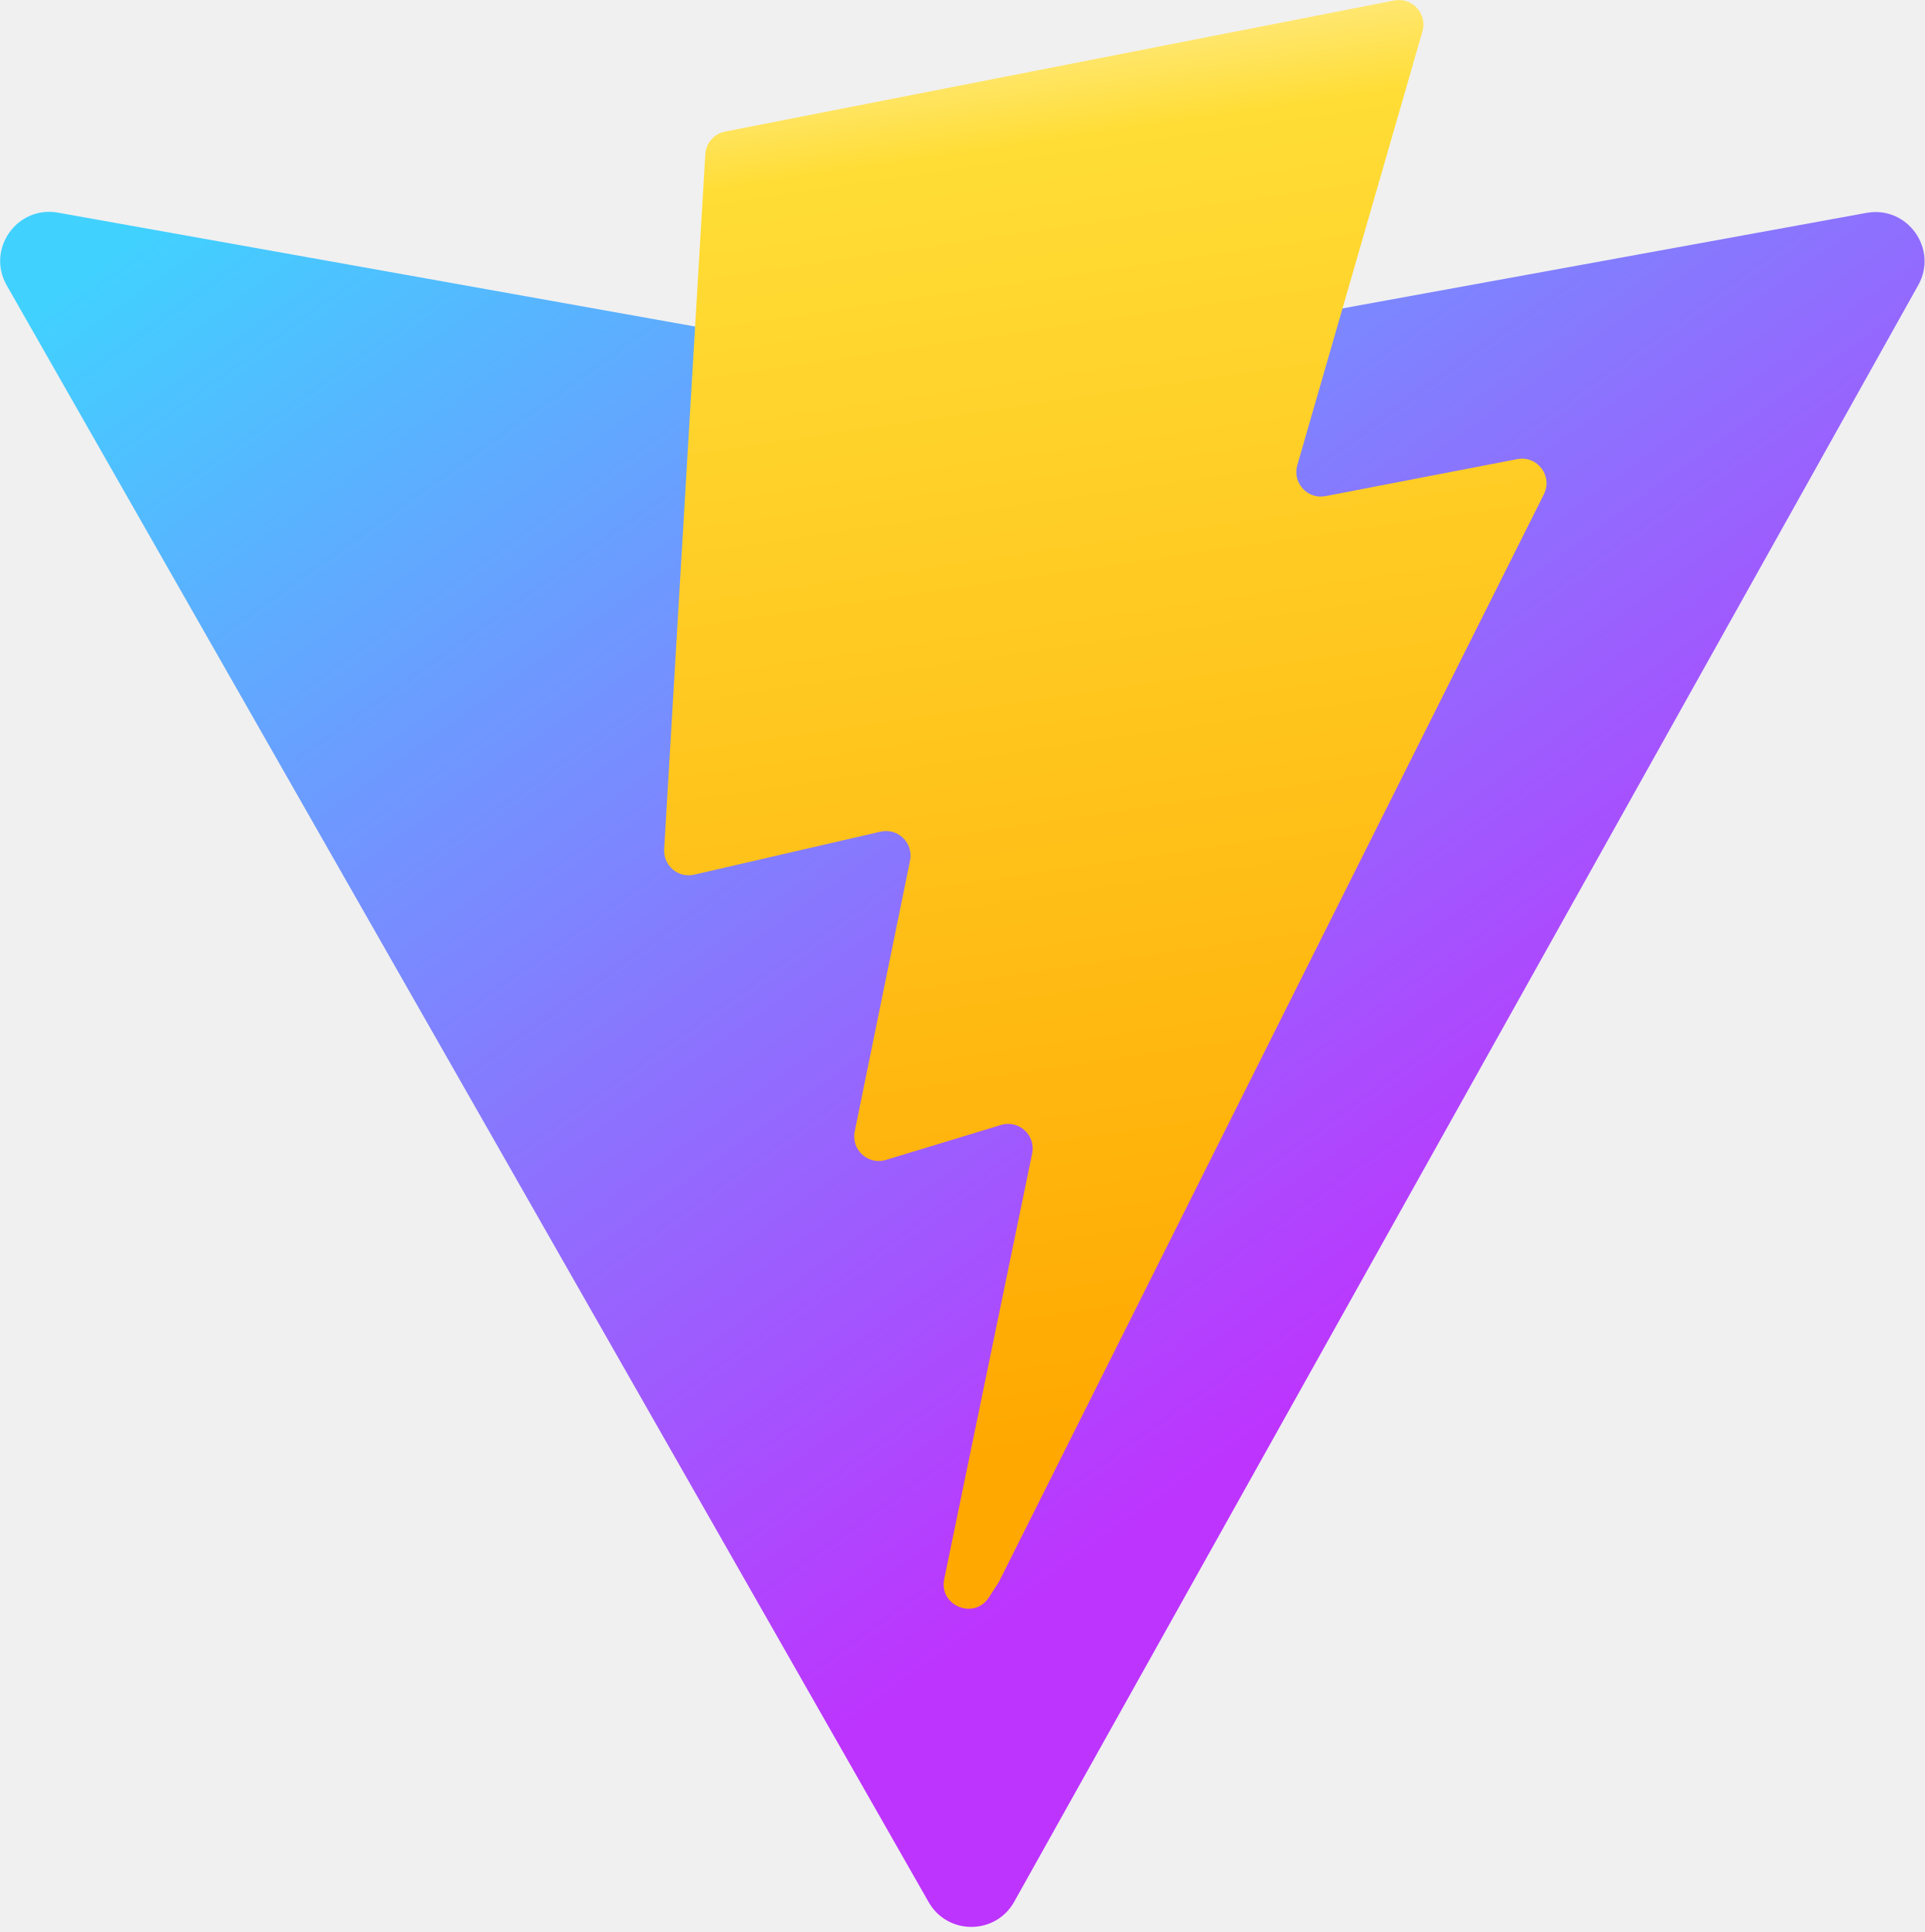
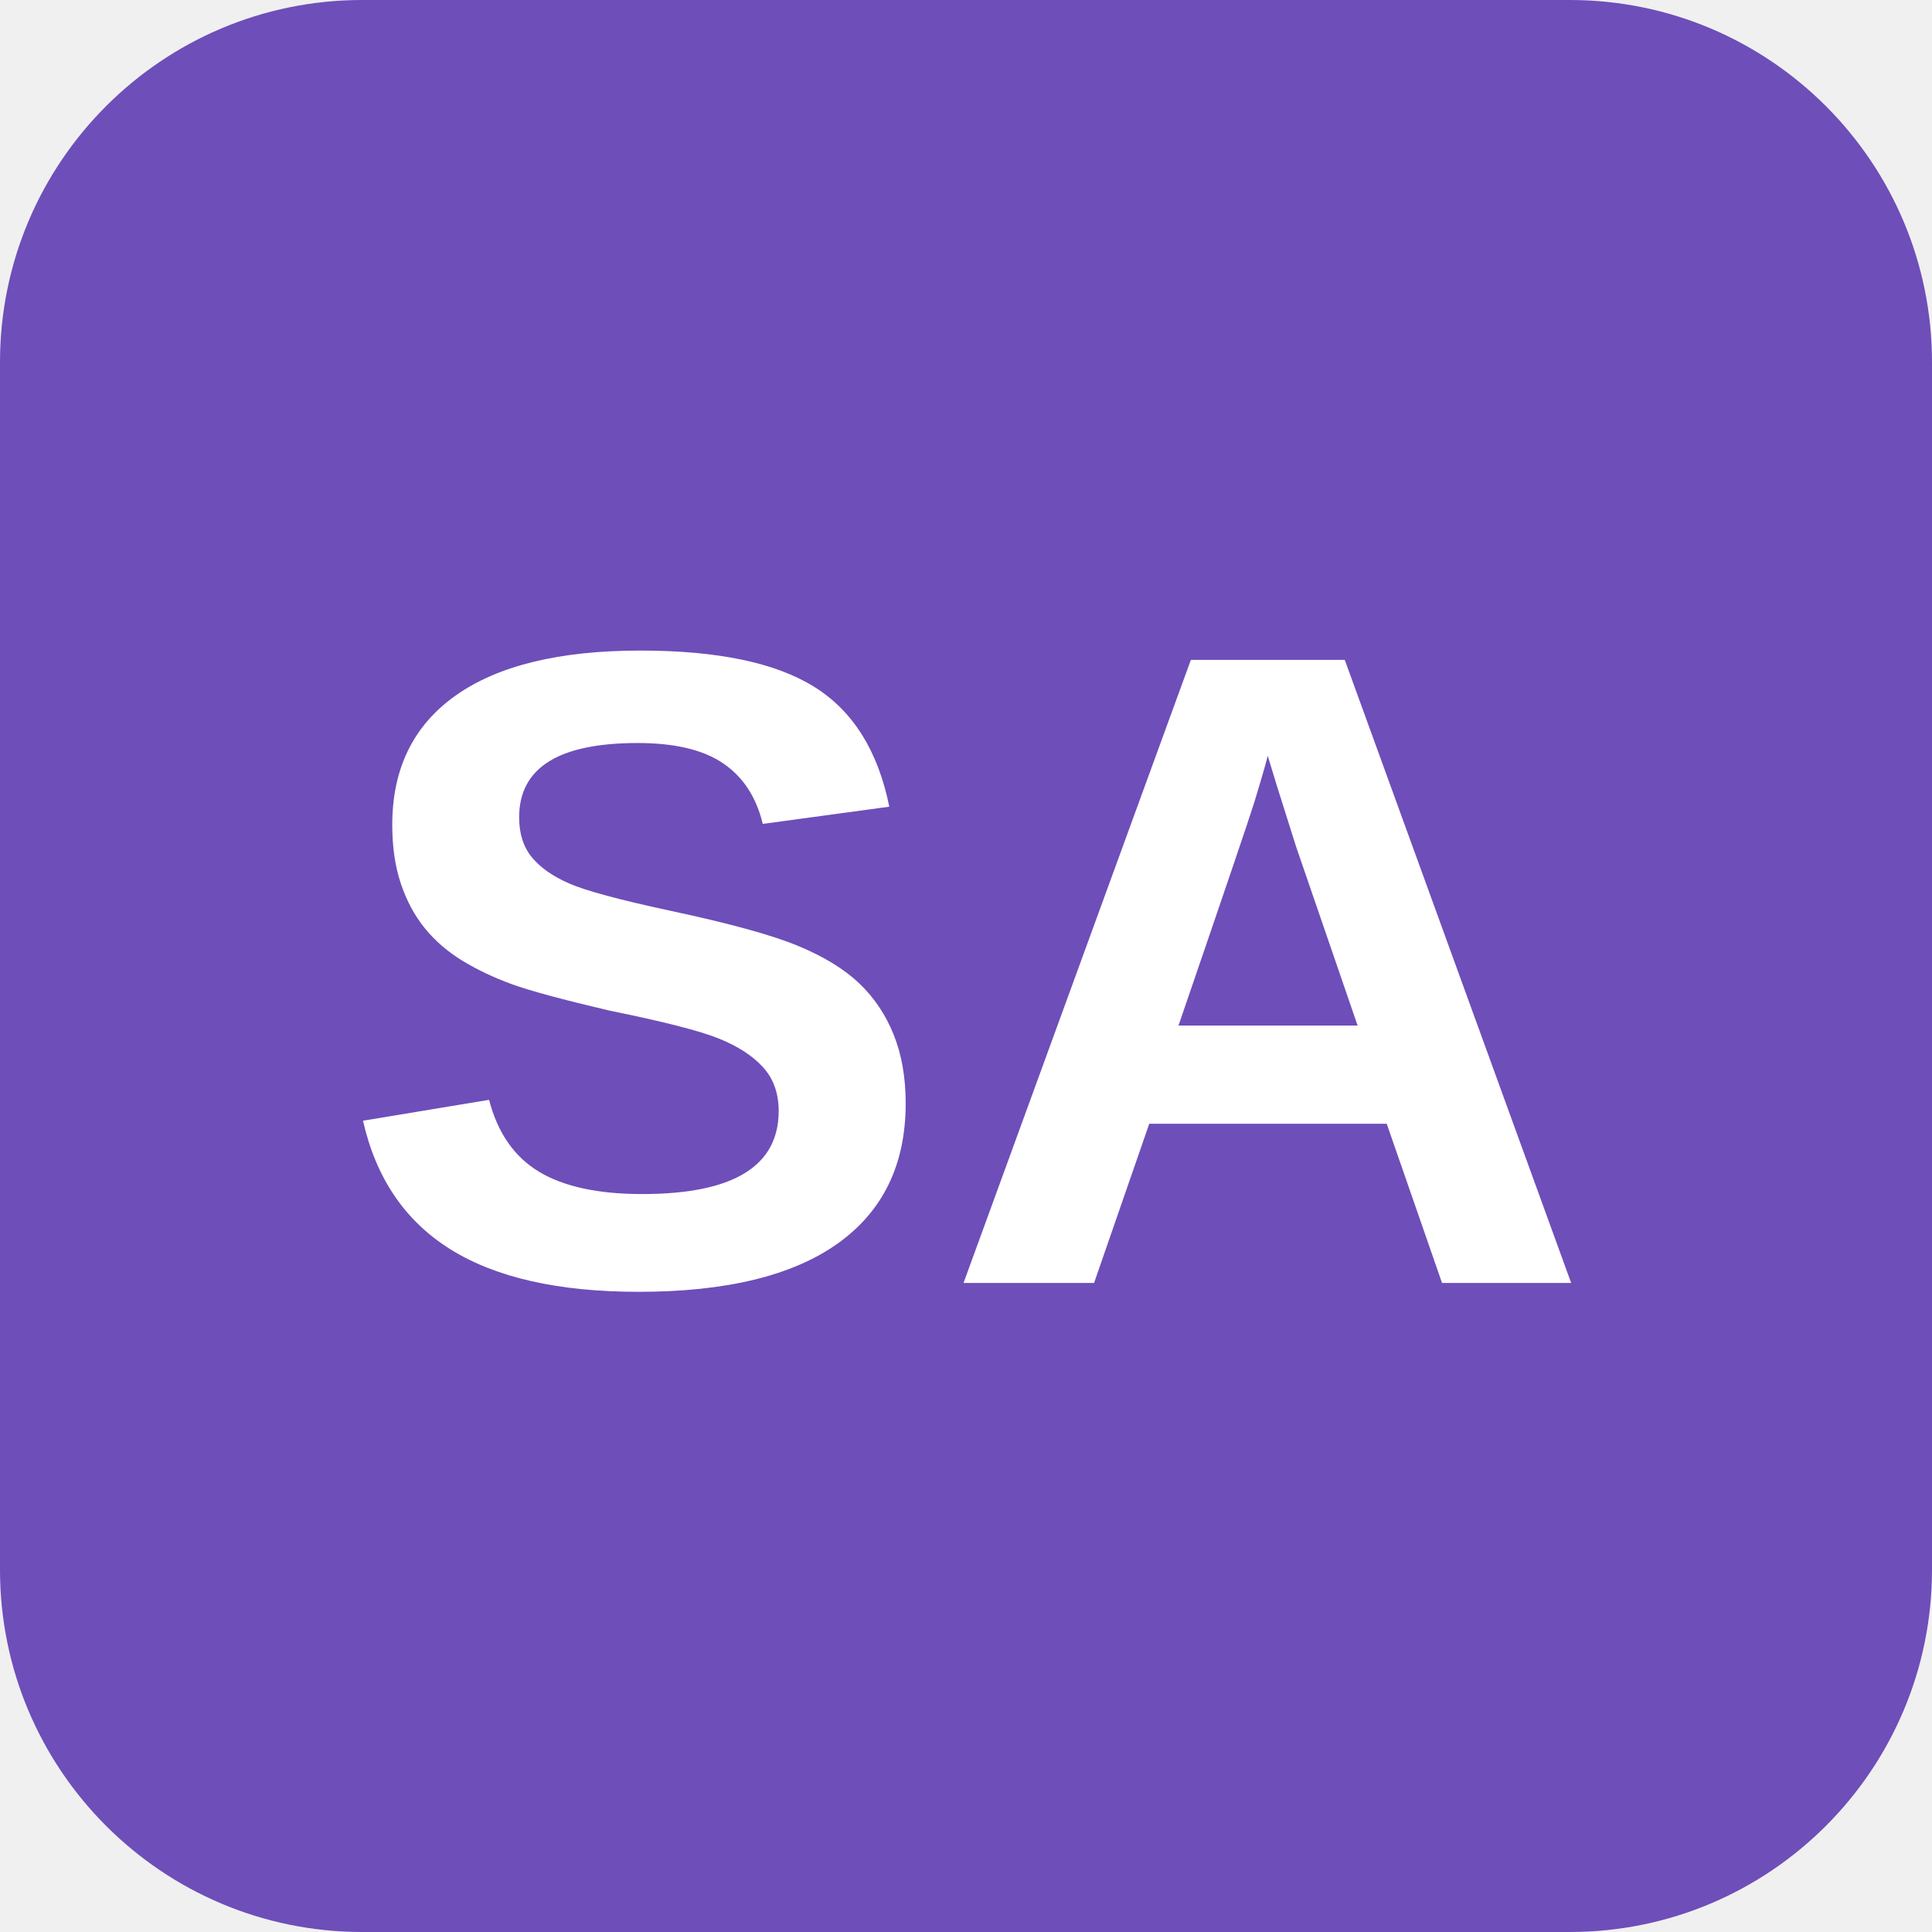
- <svg xmlns="http://www.w3.org/2000/svg" aria-hidden="true" role="img" class="iconify iconify--logos" width="31.88" height="32" preserveAspectRatio="xMidYMid meet" viewBox="0 0 256 257">
-   <defs>
-     <linearGradient id="IconifyId1813088fe1fbc01fb466" x1="-.828%" x2="57.636%" y1="7.652%" y2="78.411%">
-       <stop offset="0%" stop-color="#41D1FF" />
-       <stop offset="100%" stop-color="#BD34FE" />
-     </linearGradient>
-     <linearGradient id="IconifyId1813088fe1fbc01fb467" x1="43.376%" x2="50.316%" y1="2.242%" y2="89.03%">
-       <stop offset="0%" stop-color="#FFEA83" />
-       <stop offset="8.333%" stop-color="#FFDD35" />
-       <stop offset="100%" stop-color="#FFA800" />
-     </linearGradient>
-   </defs>
-   <path fill="url(#IconifyId1813088fe1fbc01fb466)" d="M255.153 37.938L134.897 252.976c-2.483 4.44-8.862 4.466-11.382.048L.875 37.958c-2.746-4.814 1.371-10.646 6.827-9.67l120.385 21.517a6.537 6.537 0 0 0 2.322-.004l117.867-21.483c5.438-.991 9.574 4.796 6.877 9.62Z" />
-   <path fill="url(#IconifyId1813088fe1fbc01fb467)" d="M185.432.063L96.44 17.501a3.268 3.268 0 0 0-2.634 3.014l-5.474 92.456a3.268 3.268 0 0 0 3.997 3.378l24.777-5.718c2.318-.535 4.413 1.507 3.936 3.838l-7.361 36.047c-.495 2.426 1.782 4.5 4.151 3.78l15.304-4.649c2.372-.72 4.652 1.36 4.15 3.788l-11.698 56.621c-.732 3.542 3.979 5.473 5.943 2.437l1.313-2.028l72.516-144.72c1.215-2.423-.88-5.186-3.54-4.672l-25.505 4.922c-2.396.462-4.435-1.77-3.759-4.114l16.646-57.705c.677-2.35-1.37-4.583-3.769-4.113Z" />
+ <svg xmlns="http://www.w3.org/2000/svg" width="256" height="256" viewBox="0 0 256 256">
+   <rect width="256" height="256" rx="48" fill="#6E4EB9" />
+   <text x="50%" y="50%" text-anchor="middle" dy=".35em" font-family="Arial, Helvetica, sans-serif" font-size="120" font-weight="bold" fill="white">
+     SA
+   </text>
</svg>
